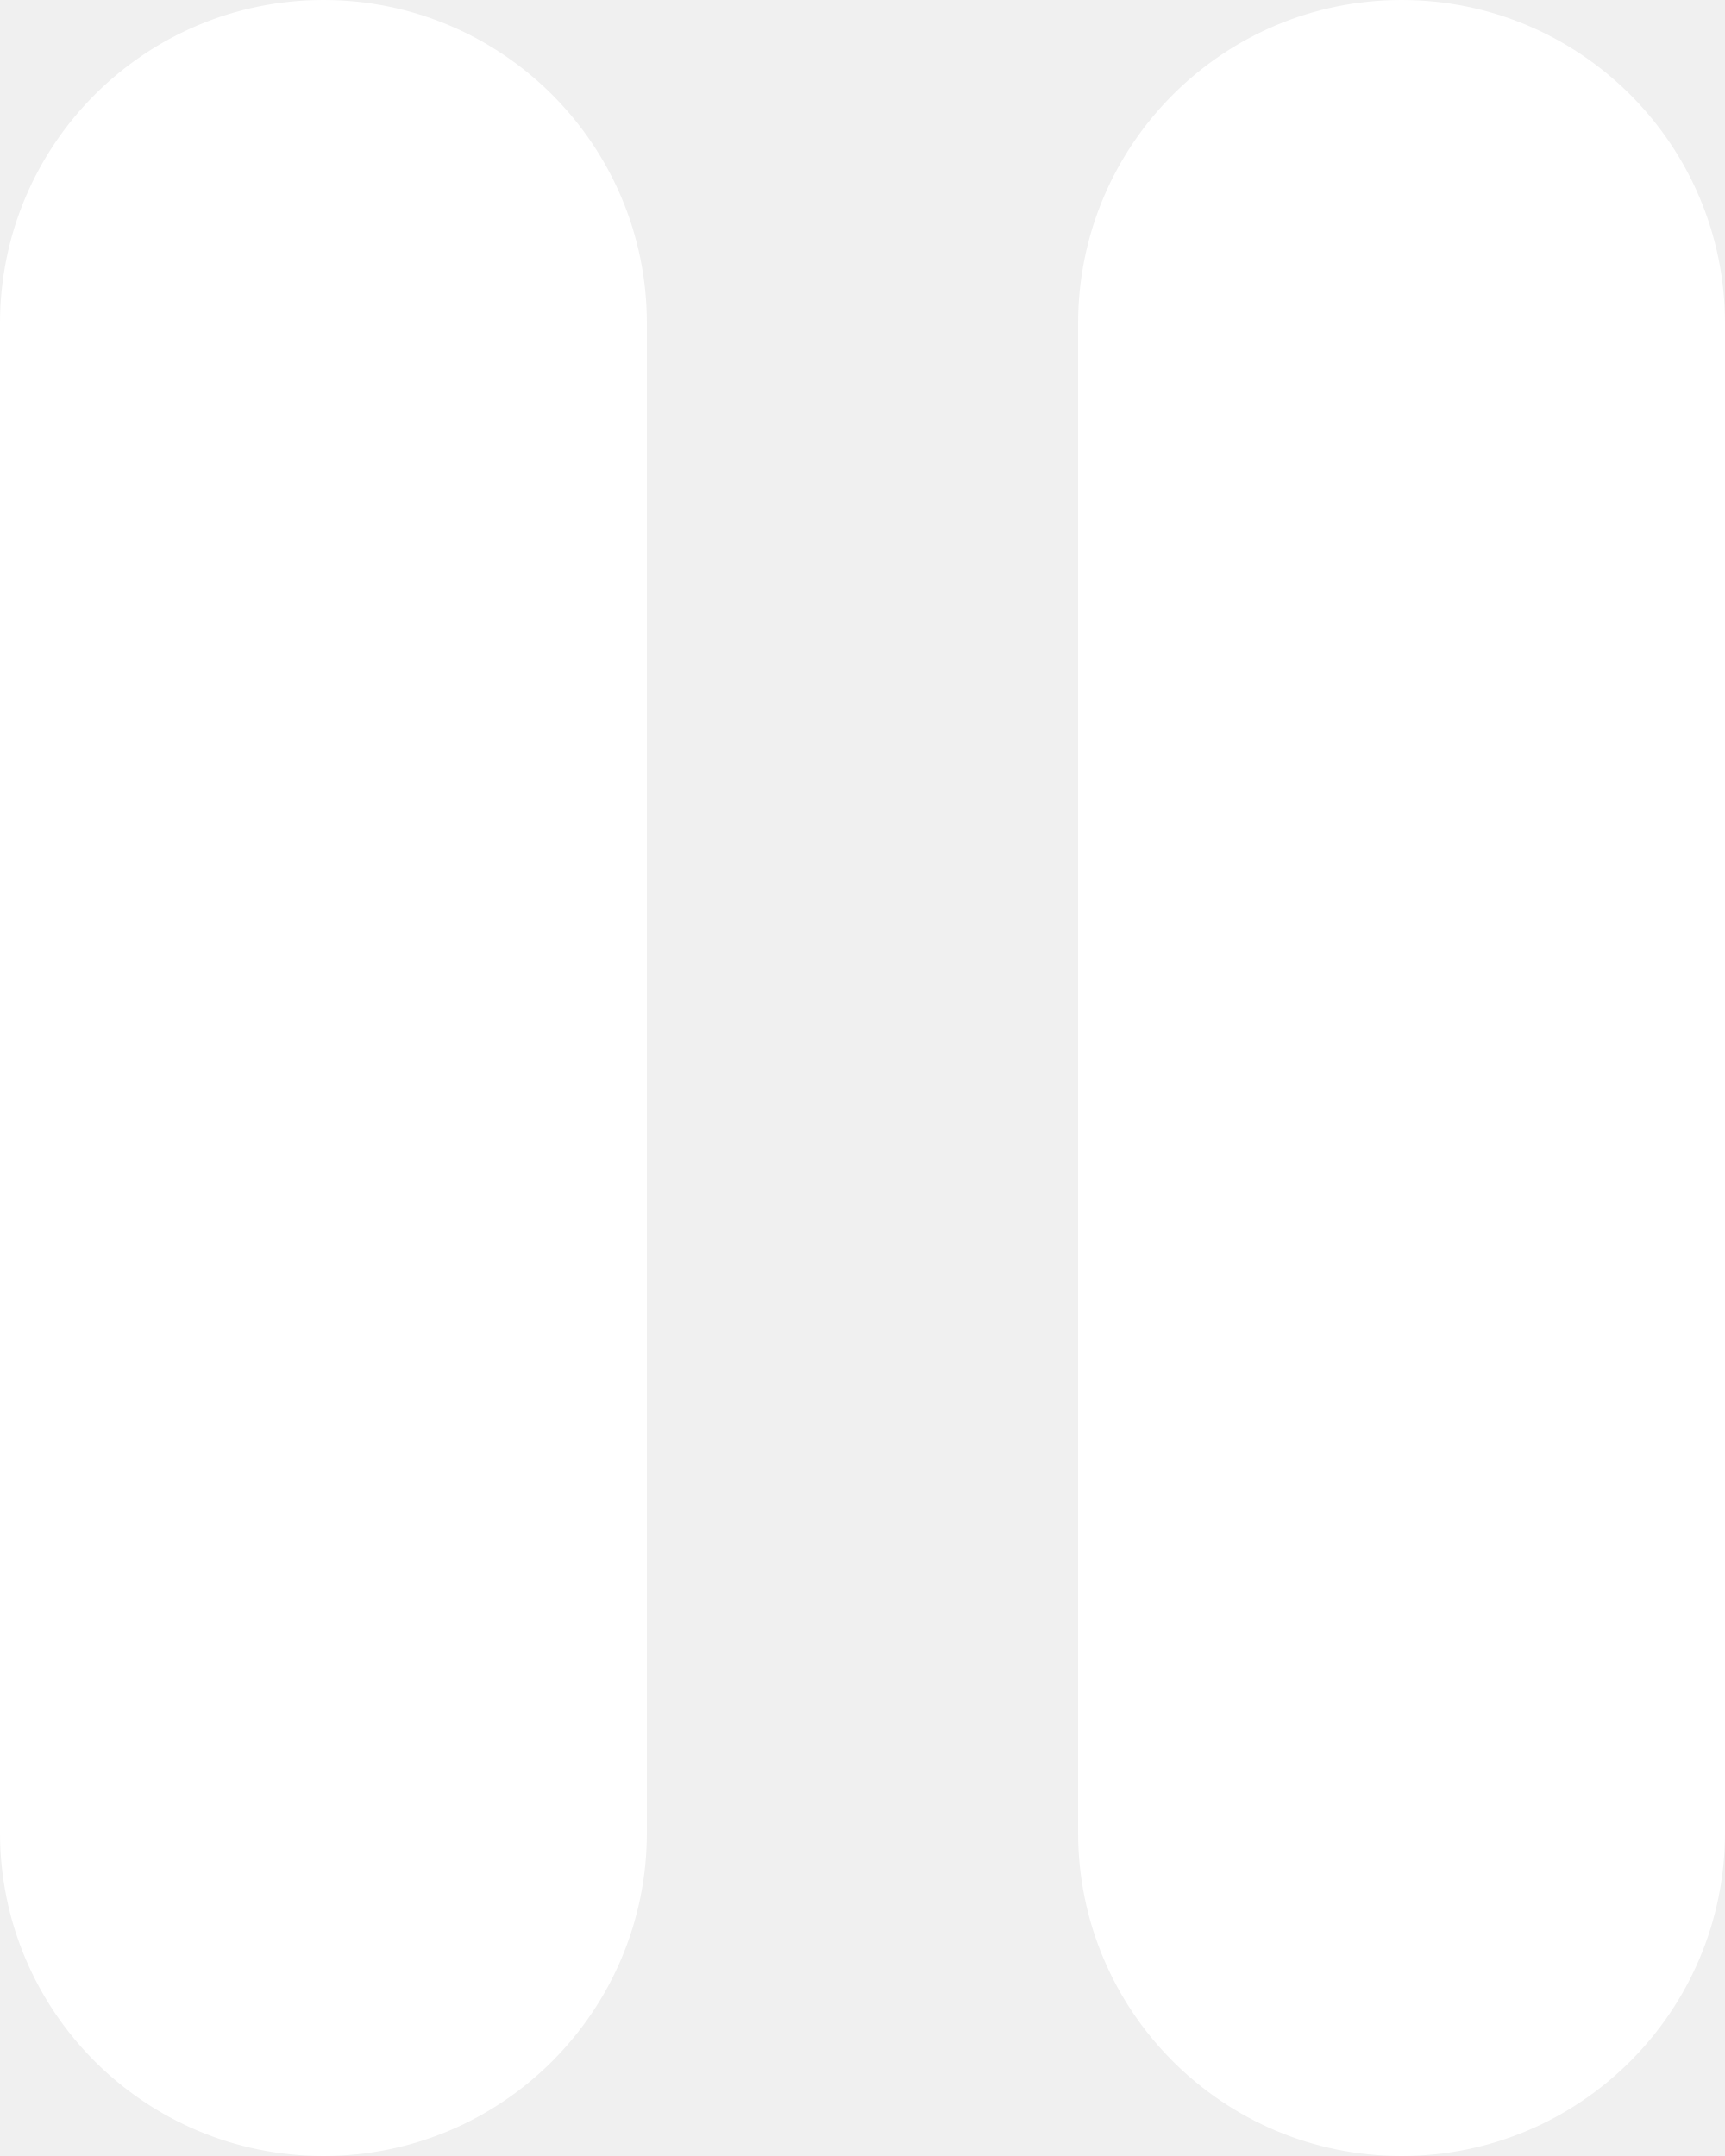
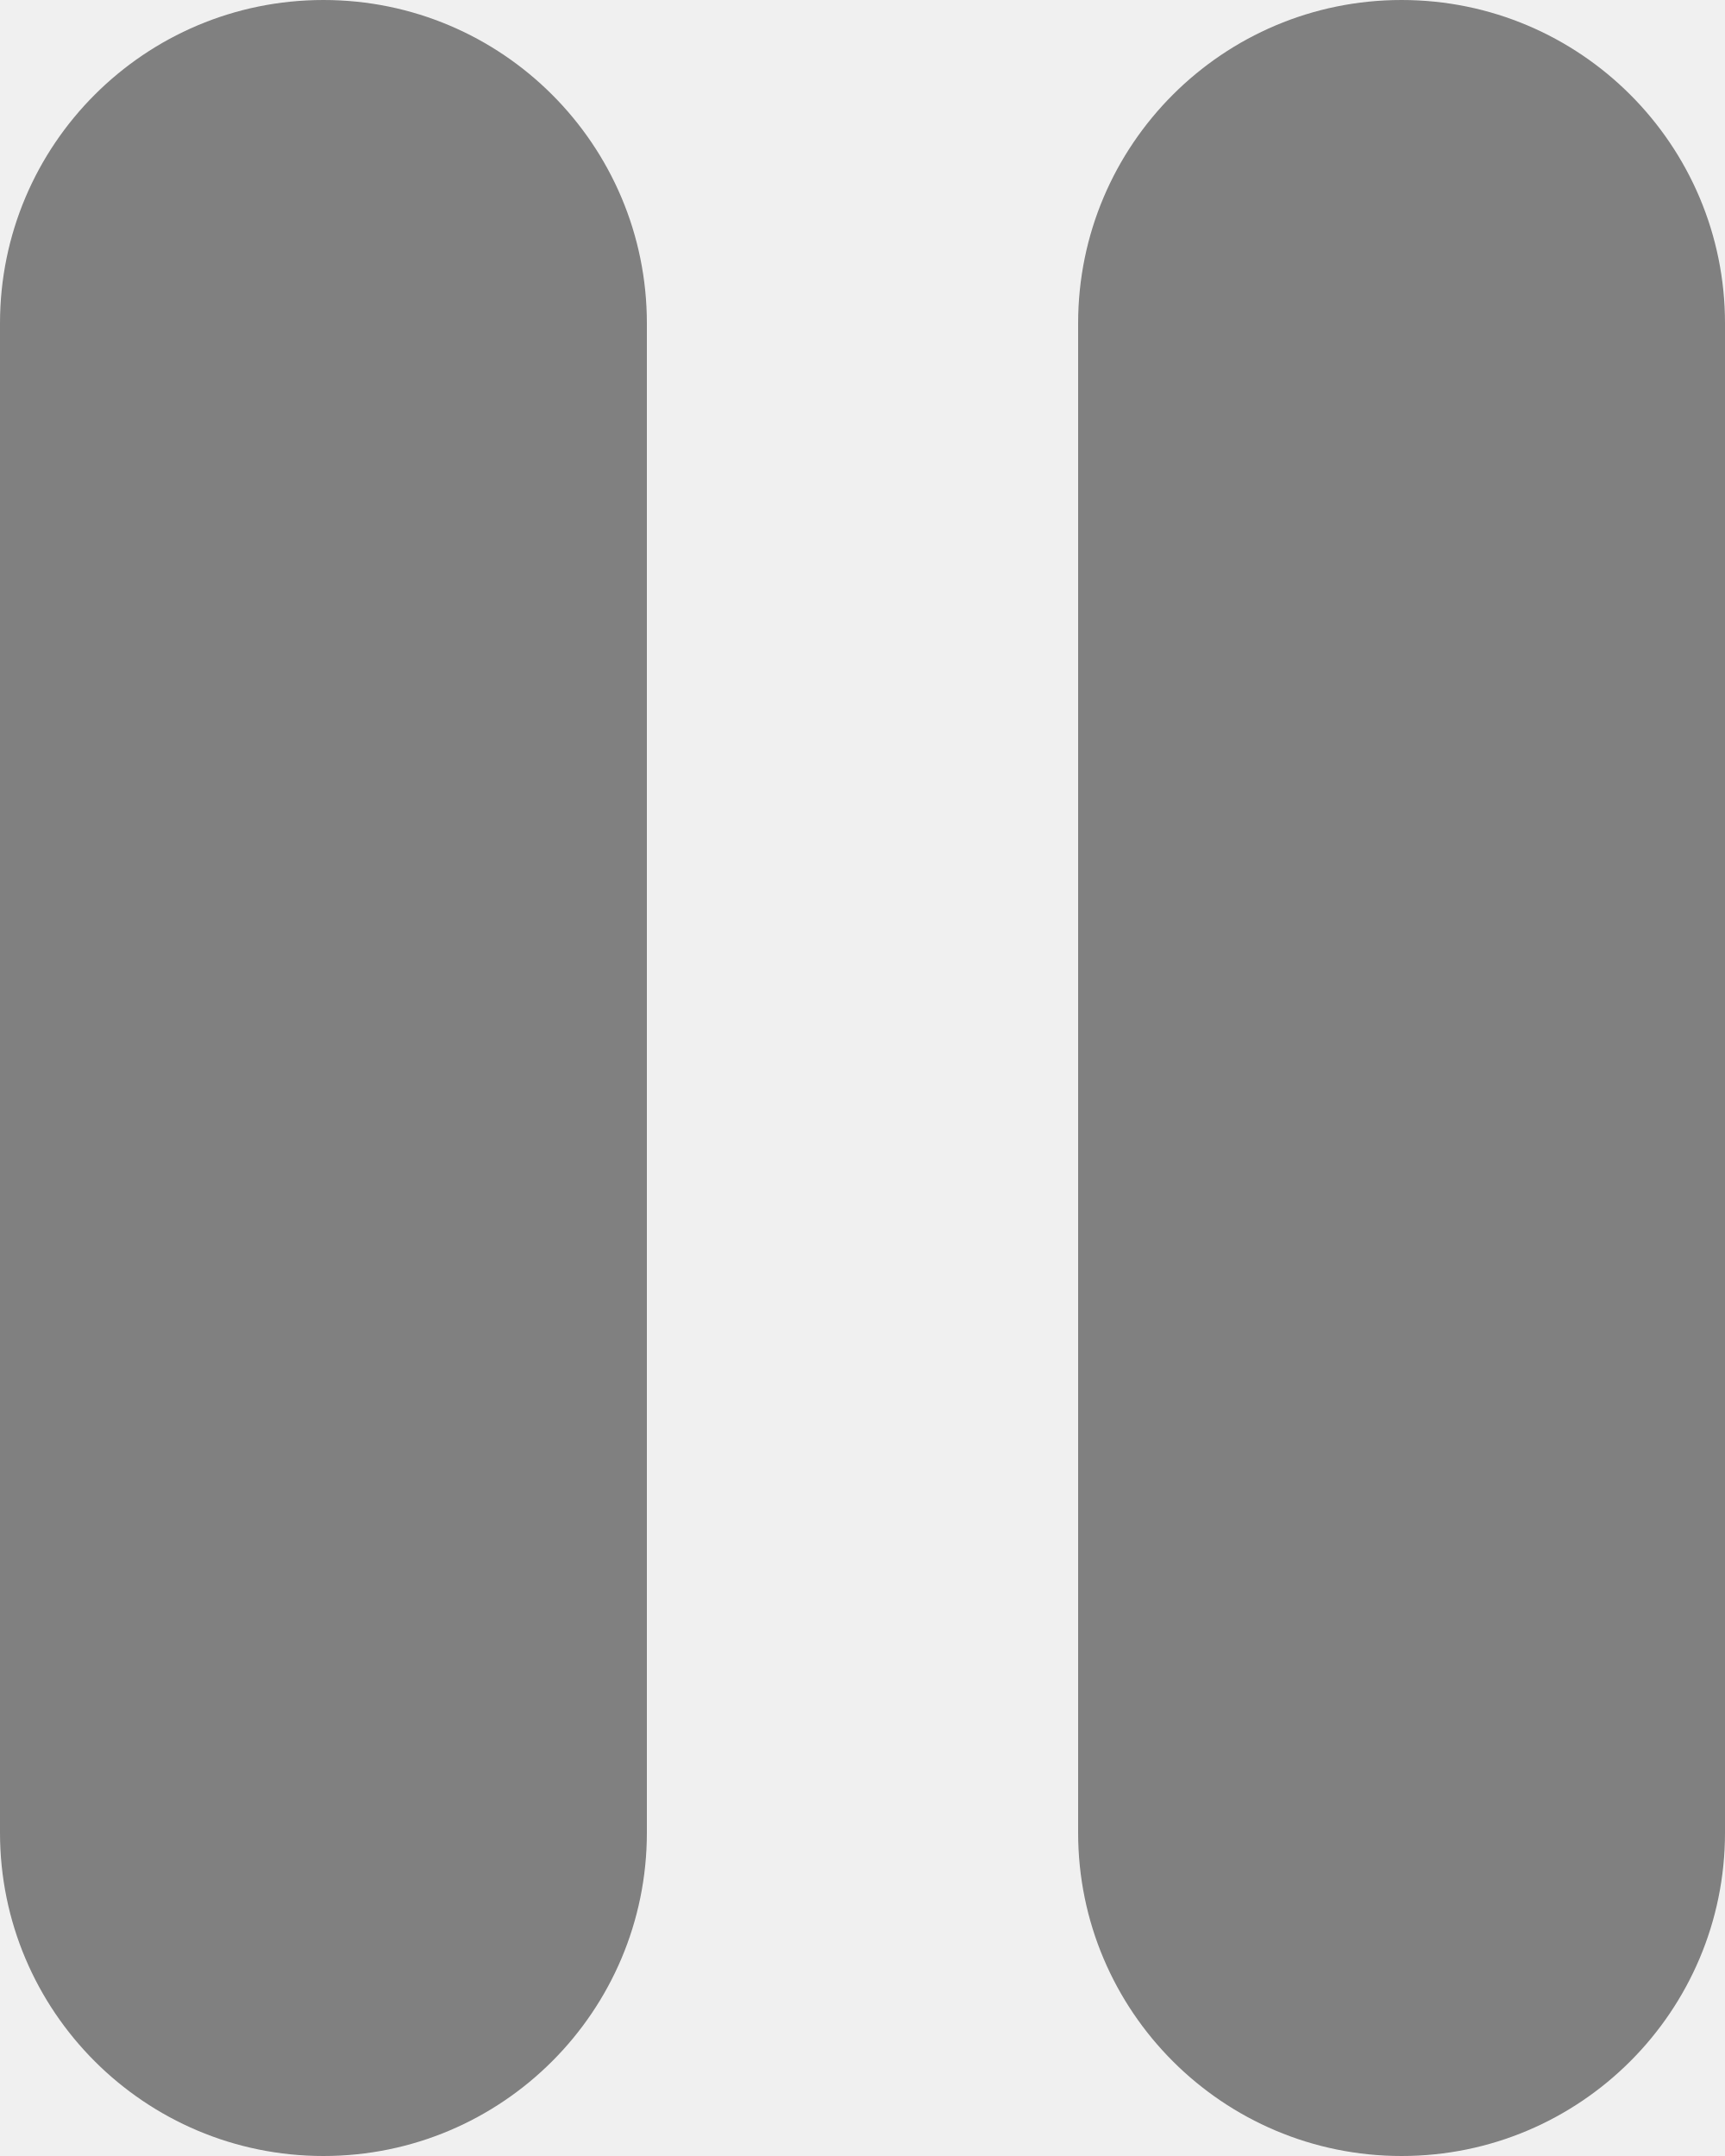
<svg xmlns="http://www.w3.org/2000/svg" width="16" height="20" viewBox="0 0 16 20" fill="none">
-   <path fill-rule="evenodd" clip-rule="evenodd" d="M3 0C1.343 0 0 1.343 0 3V17C0 18.657 1.343 20 3 20C4.657 20 6 18.657 6 17V3C6 1.343 4.657 0 3 0ZM13 0C11.343 0 10 1.343 10 3V17C10 18.657 11.343 20 13 20C14.657 20 16 18.657 16 17V3C16 1.343 14.657 0 13 0Z" fill="white" />
+   <path fill-rule="evenodd" clip-rule="evenodd" d="M3 0C1.343 0 0 1.343 0 3V17C0 18.657 1.343 20 3 20C4.657 20 6 18.657 6 17V3C6 1.343 4.657 0 3 0ZM13 0C11.343 0 10 1.343 10 3V17C10 18.657 11.343 20 13 20C14.657 20 16 18.657 16 17V3C16 1.343 14.657 0 13 0Z" fill="grey" />
</svg>
